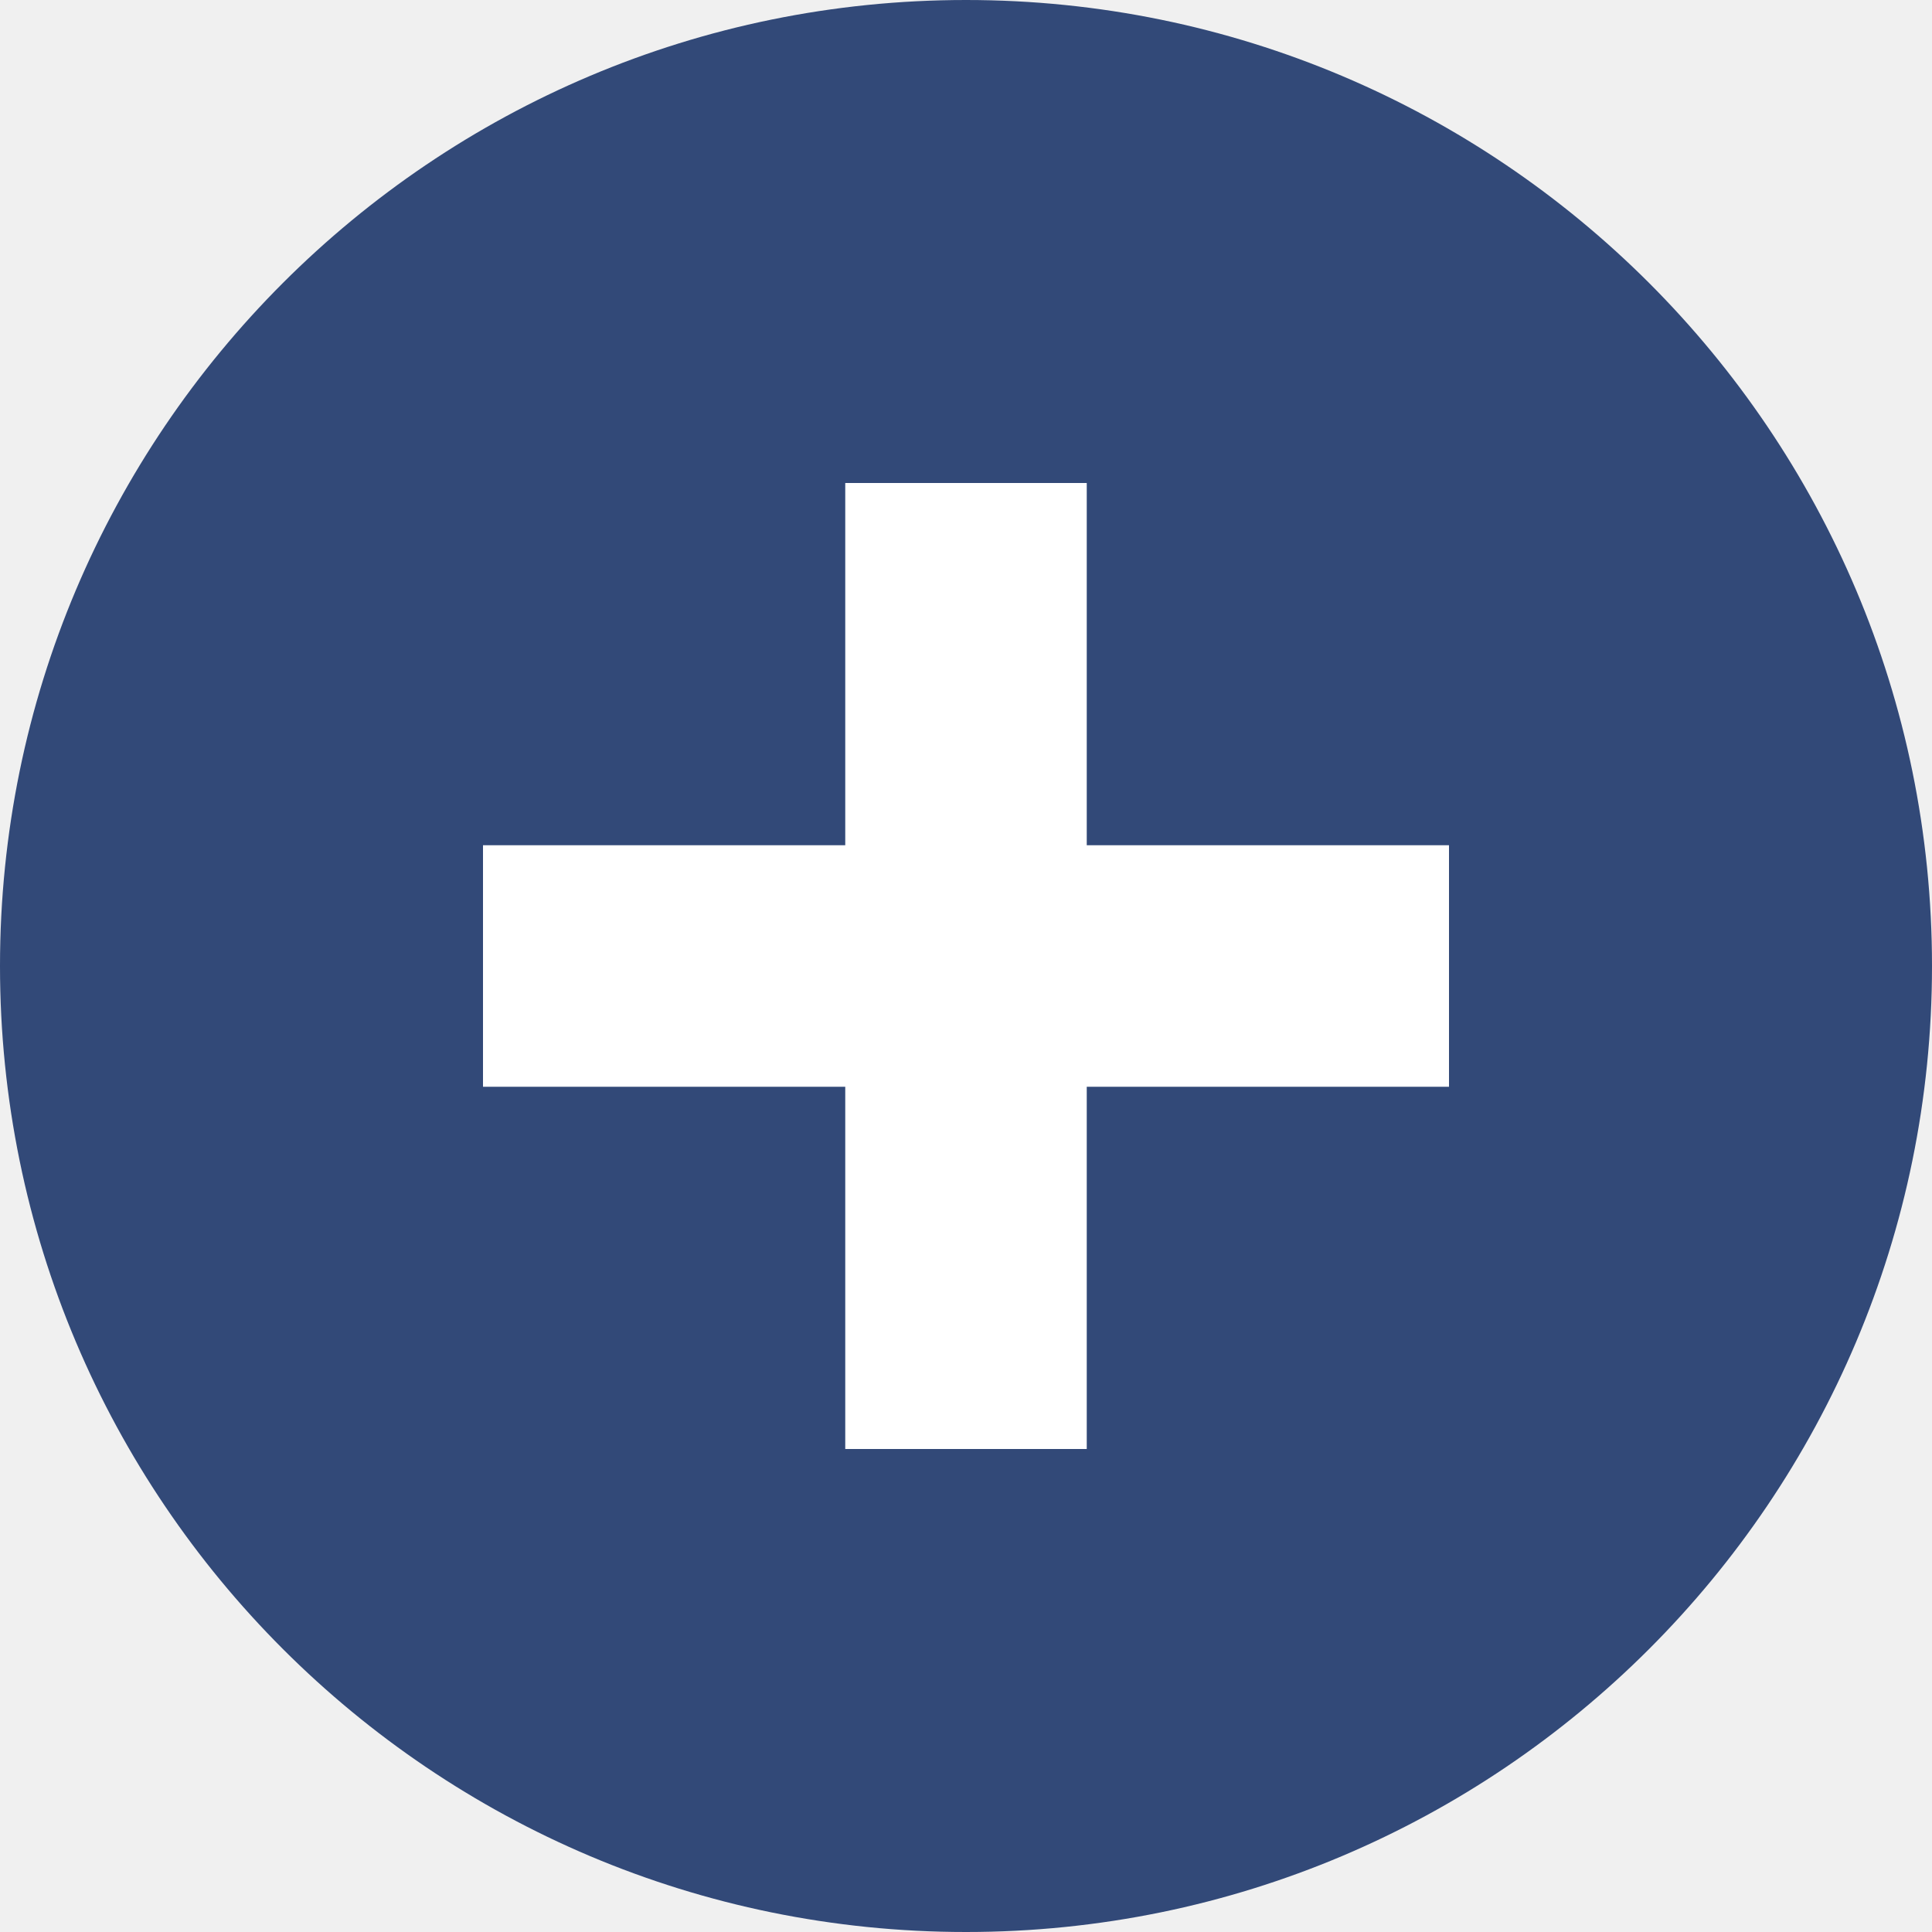
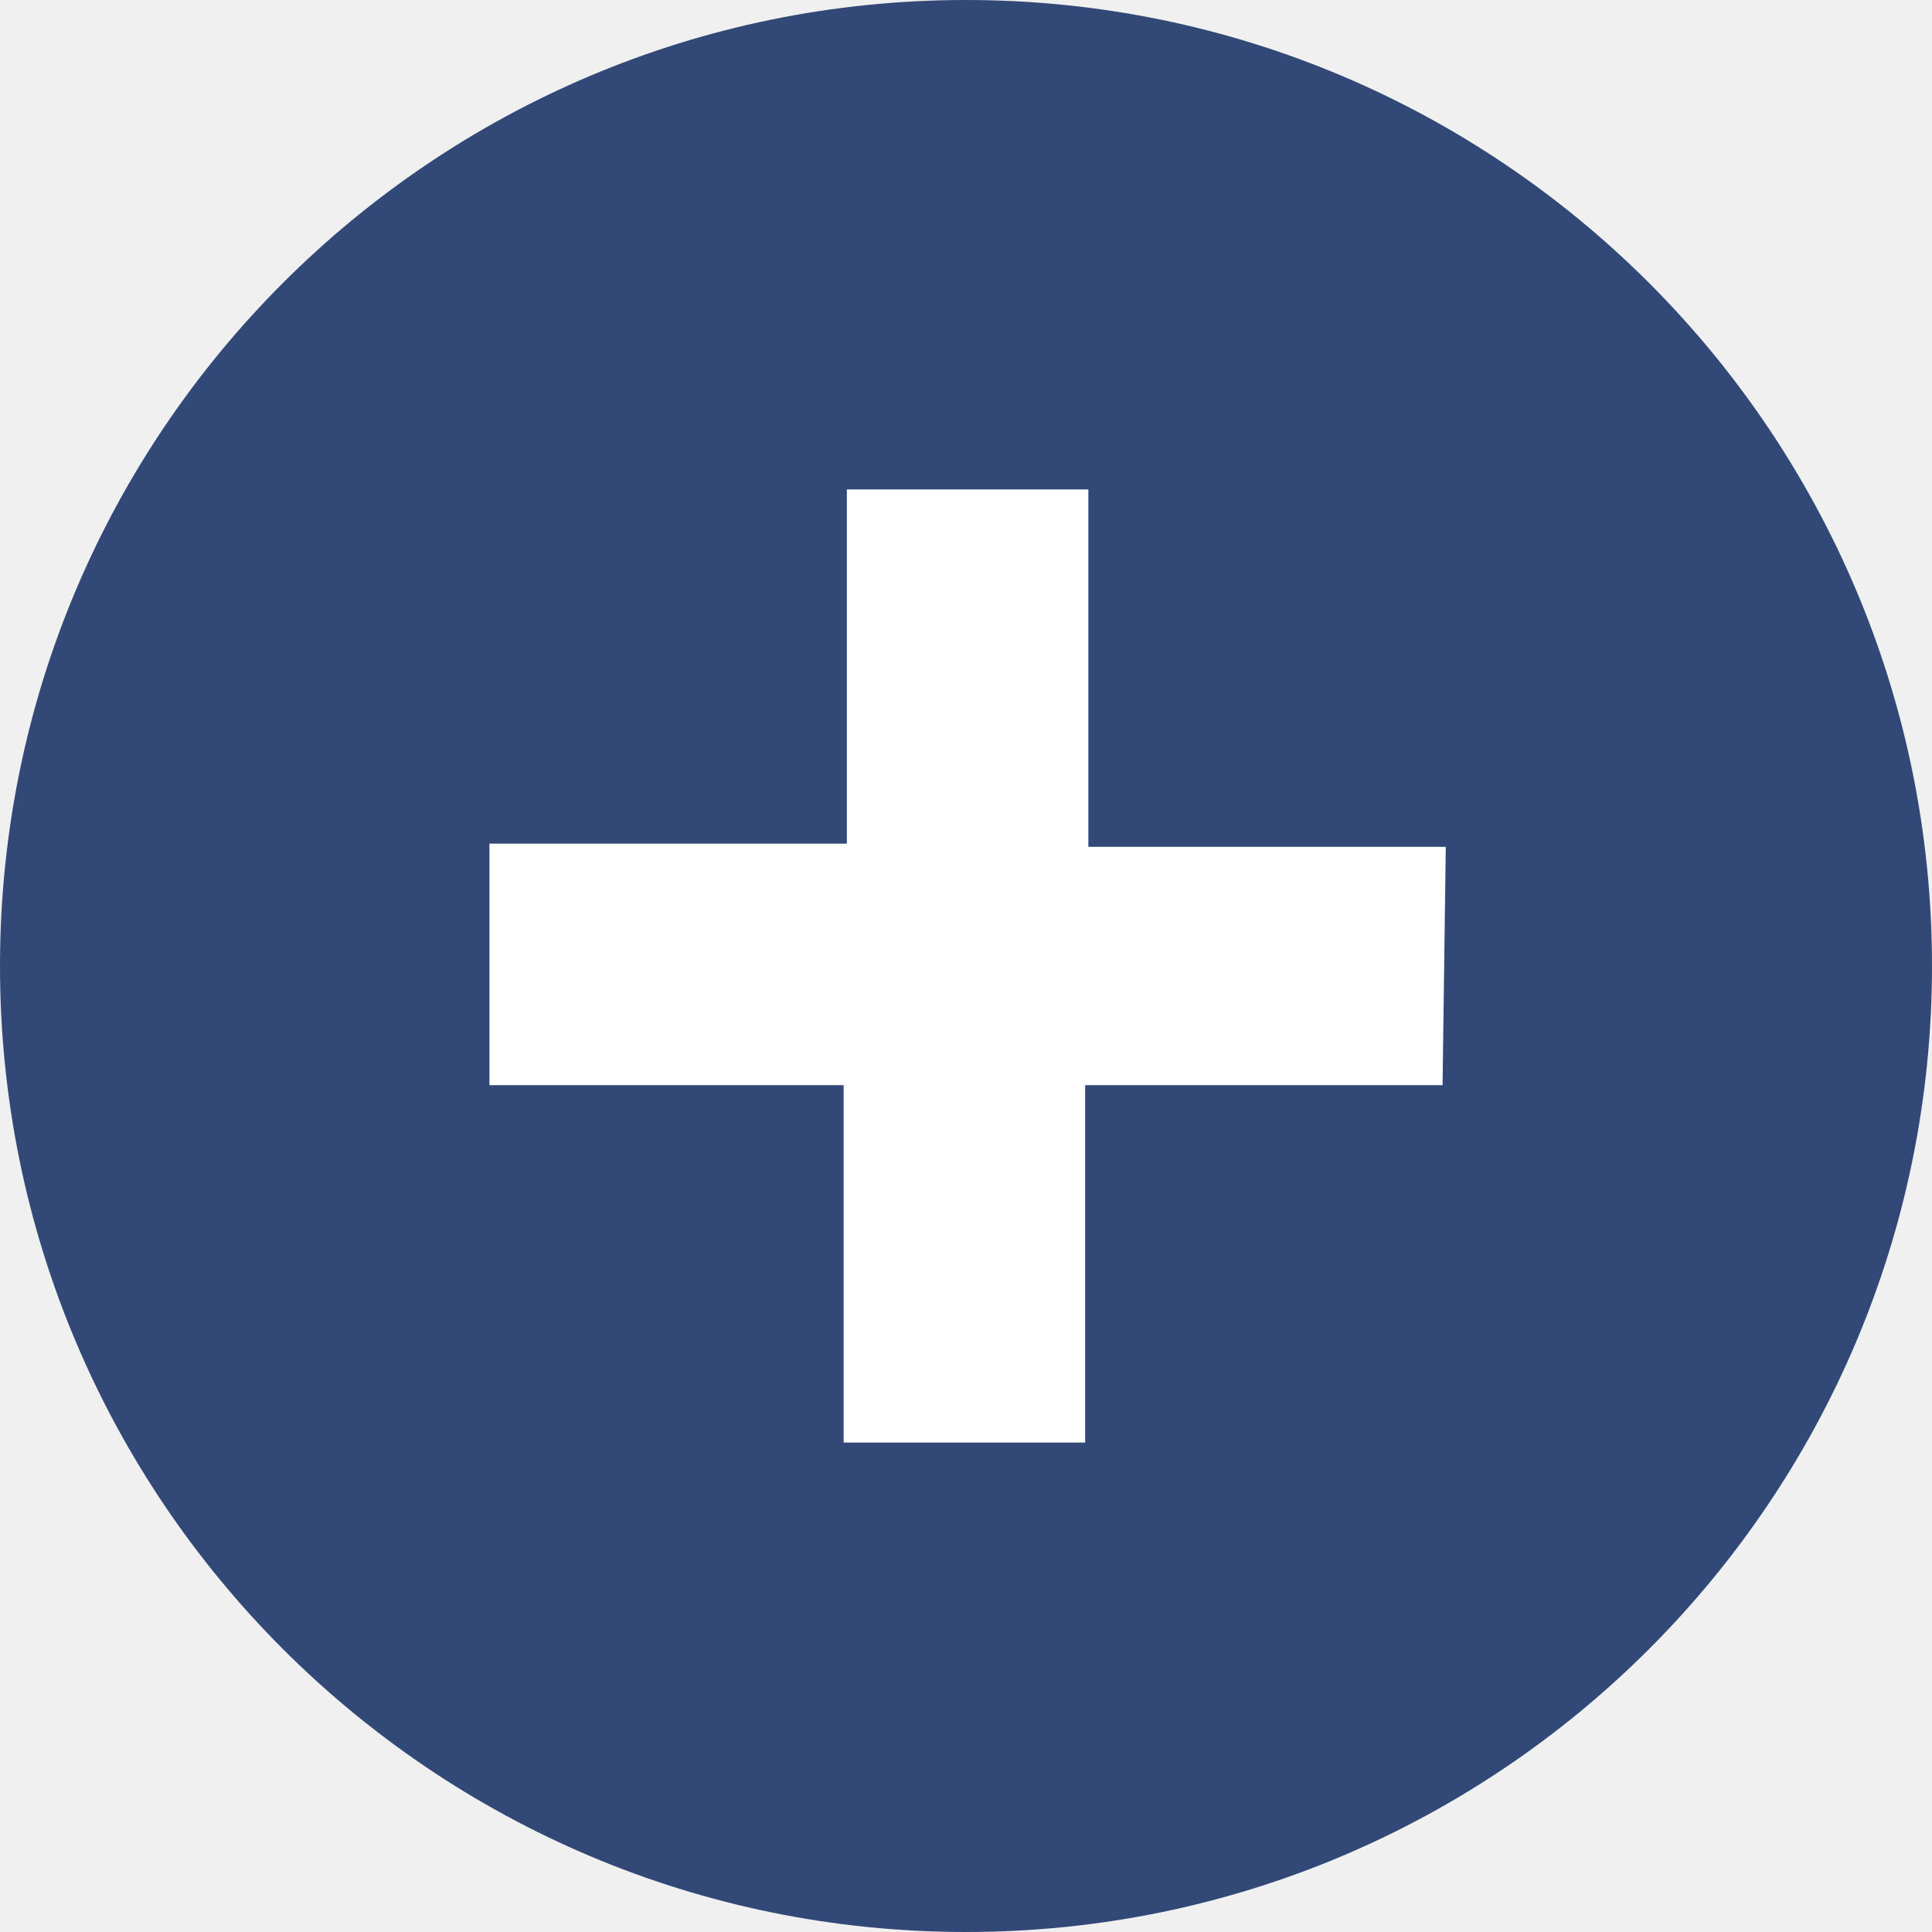
- <svg xmlns="http://www.w3.org/2000/svg" viewBox="0 0 16 16">
+ <svg xmlns="http://www.w3.org/2000/svg" viewBox="0 0 24 24">
  <defs>
    <style>.cls-1{fill:#fff;}.cls-2{fill:#324978;}</style>
  </defs>
  <g id="Layer_2" data-name="Layer 2">
    <g id="Layer_1-2" data-name="Layer 1">
-       <circle class="cls-1" cx="8" cy="8" r="7.5" />
-       <path class="cls-2" d="M8,0a8,8,0,1,0,8,8A8,8,0,0,0,8,0ZM12,9H9v3H7V9h-3V7H7v-3H9V7h3Z" />
+       <circle class="cls-1" cx="12" cy="12" r="11.25" />
+       <path class="cls-2" d="M12,0A12,12,0,1,0,24,12,12,12,0,0,0,12,0Zm5.92,13.48H13.48v4.44h-3V13.48H6.08v-3h4.44V6.08h3v4.44h4.44Z" />
    </g>
  </g>
</svg>
